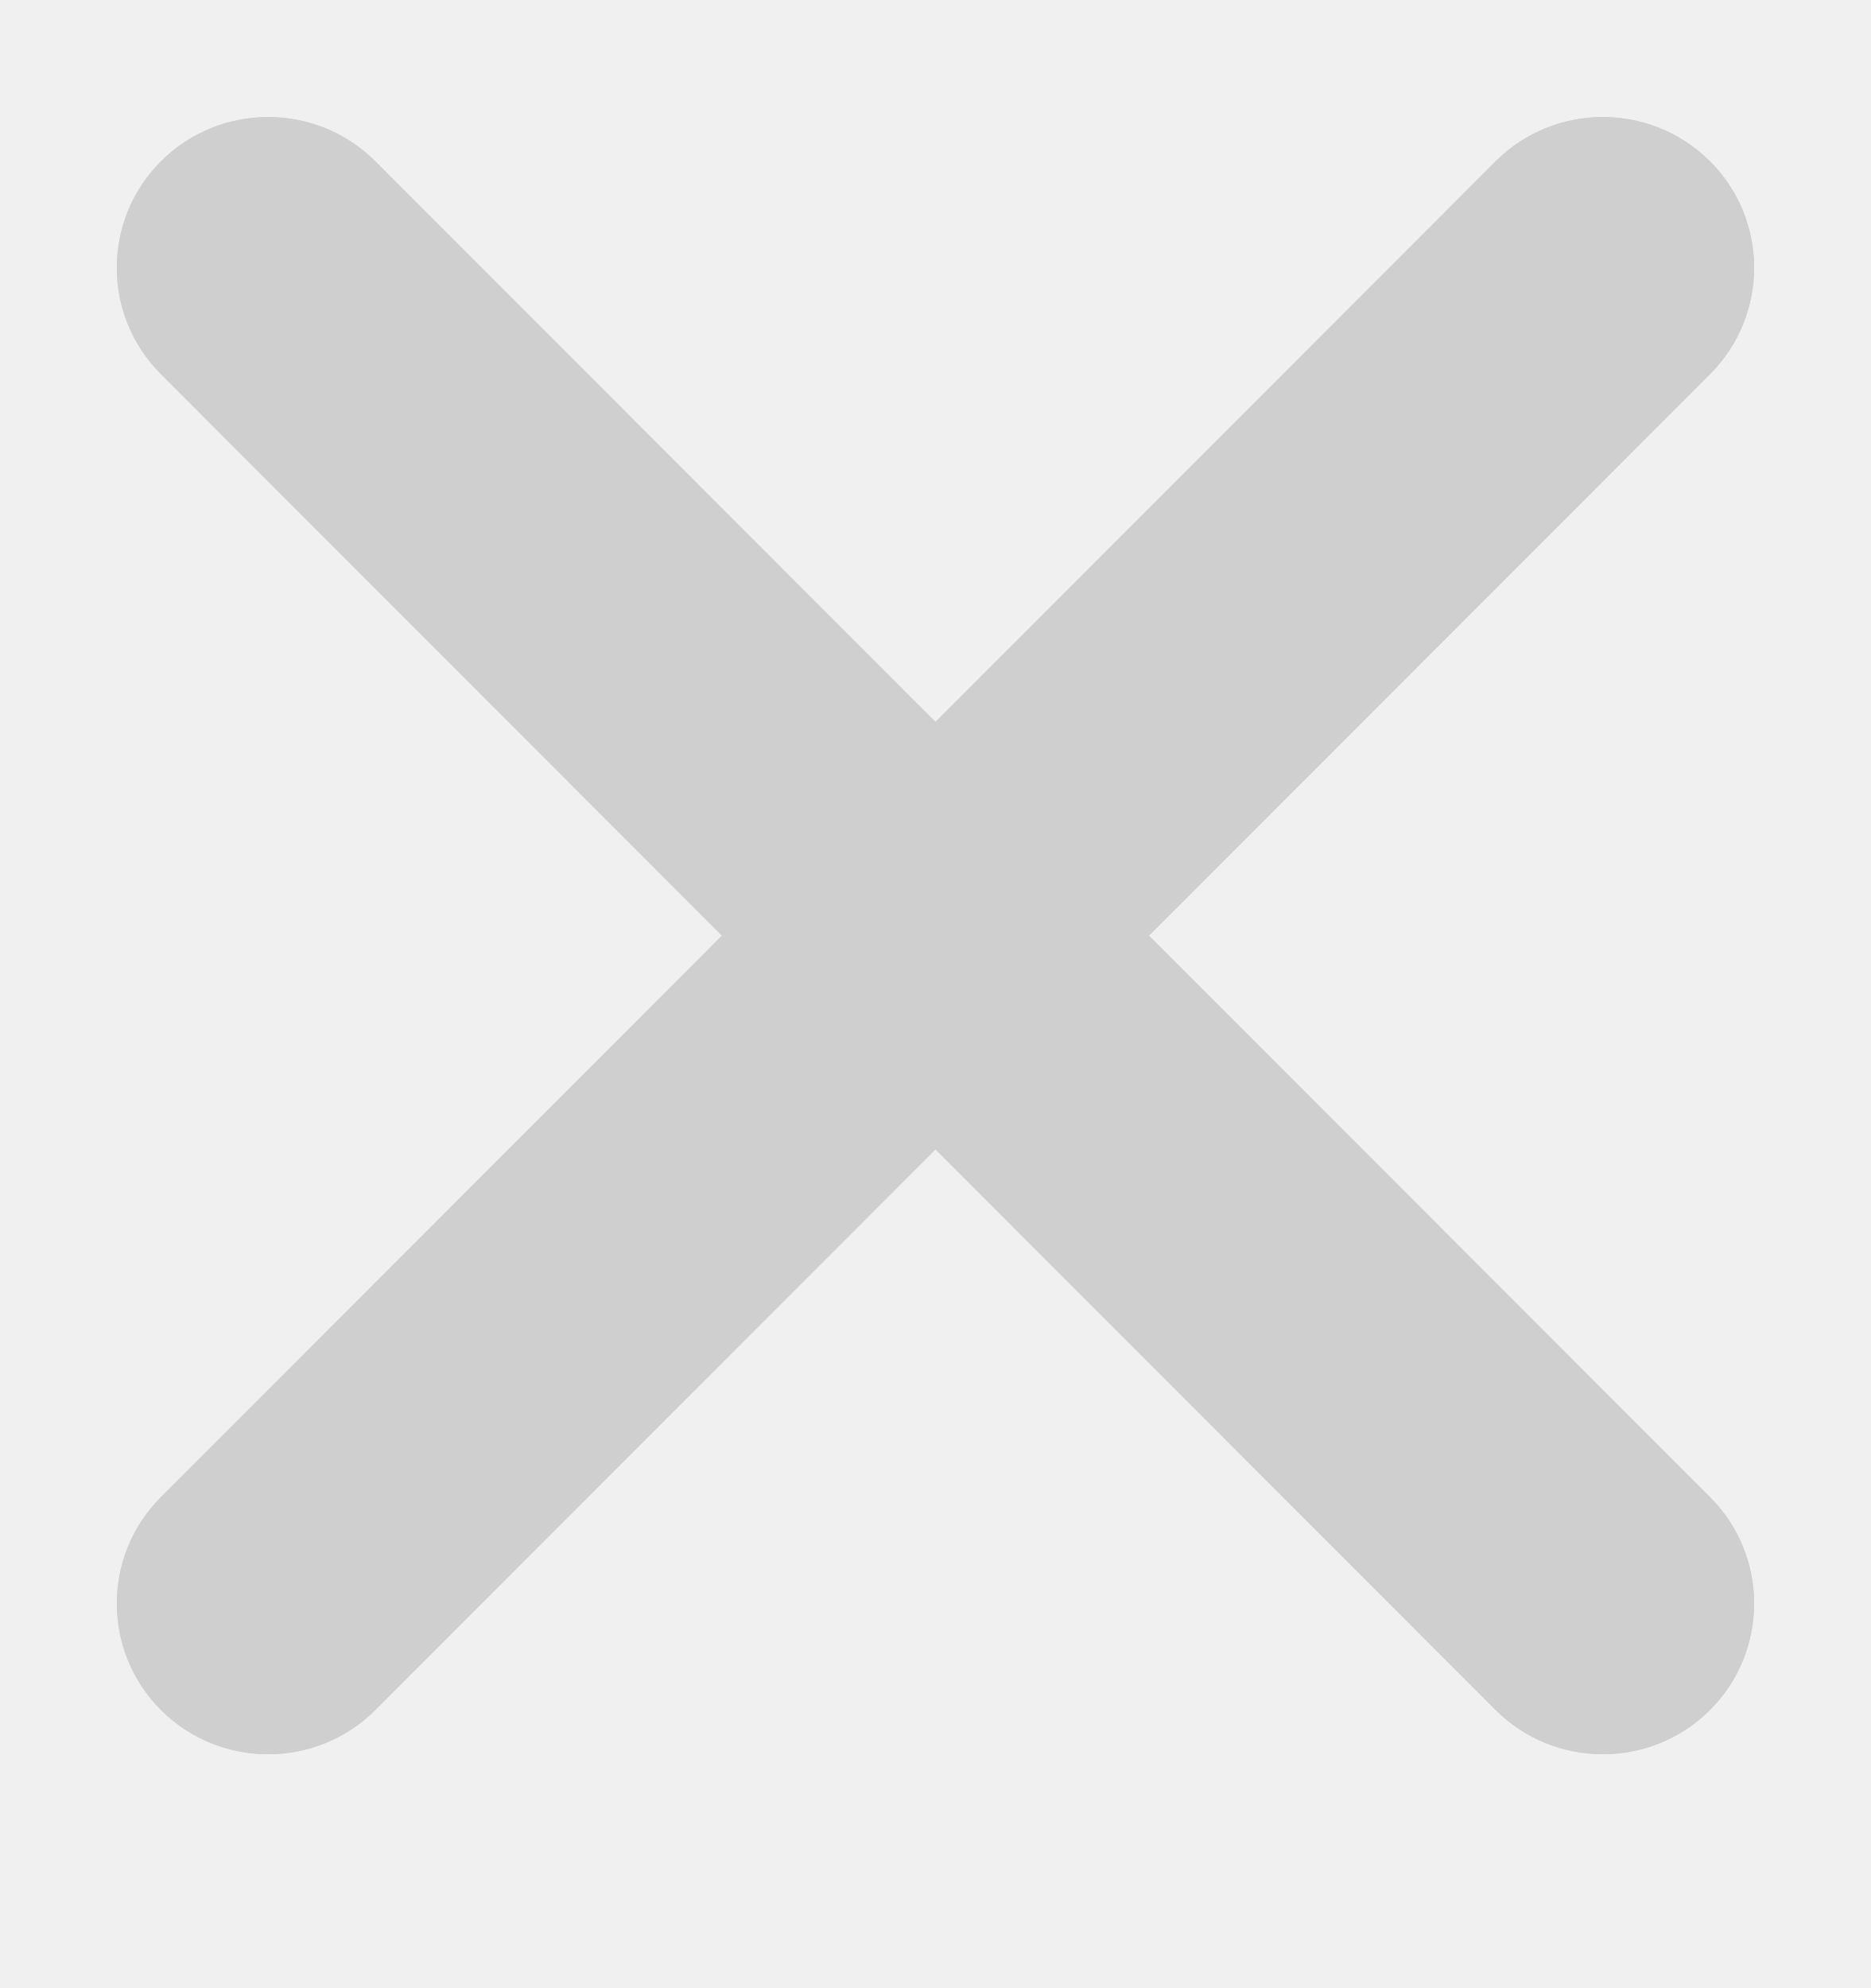
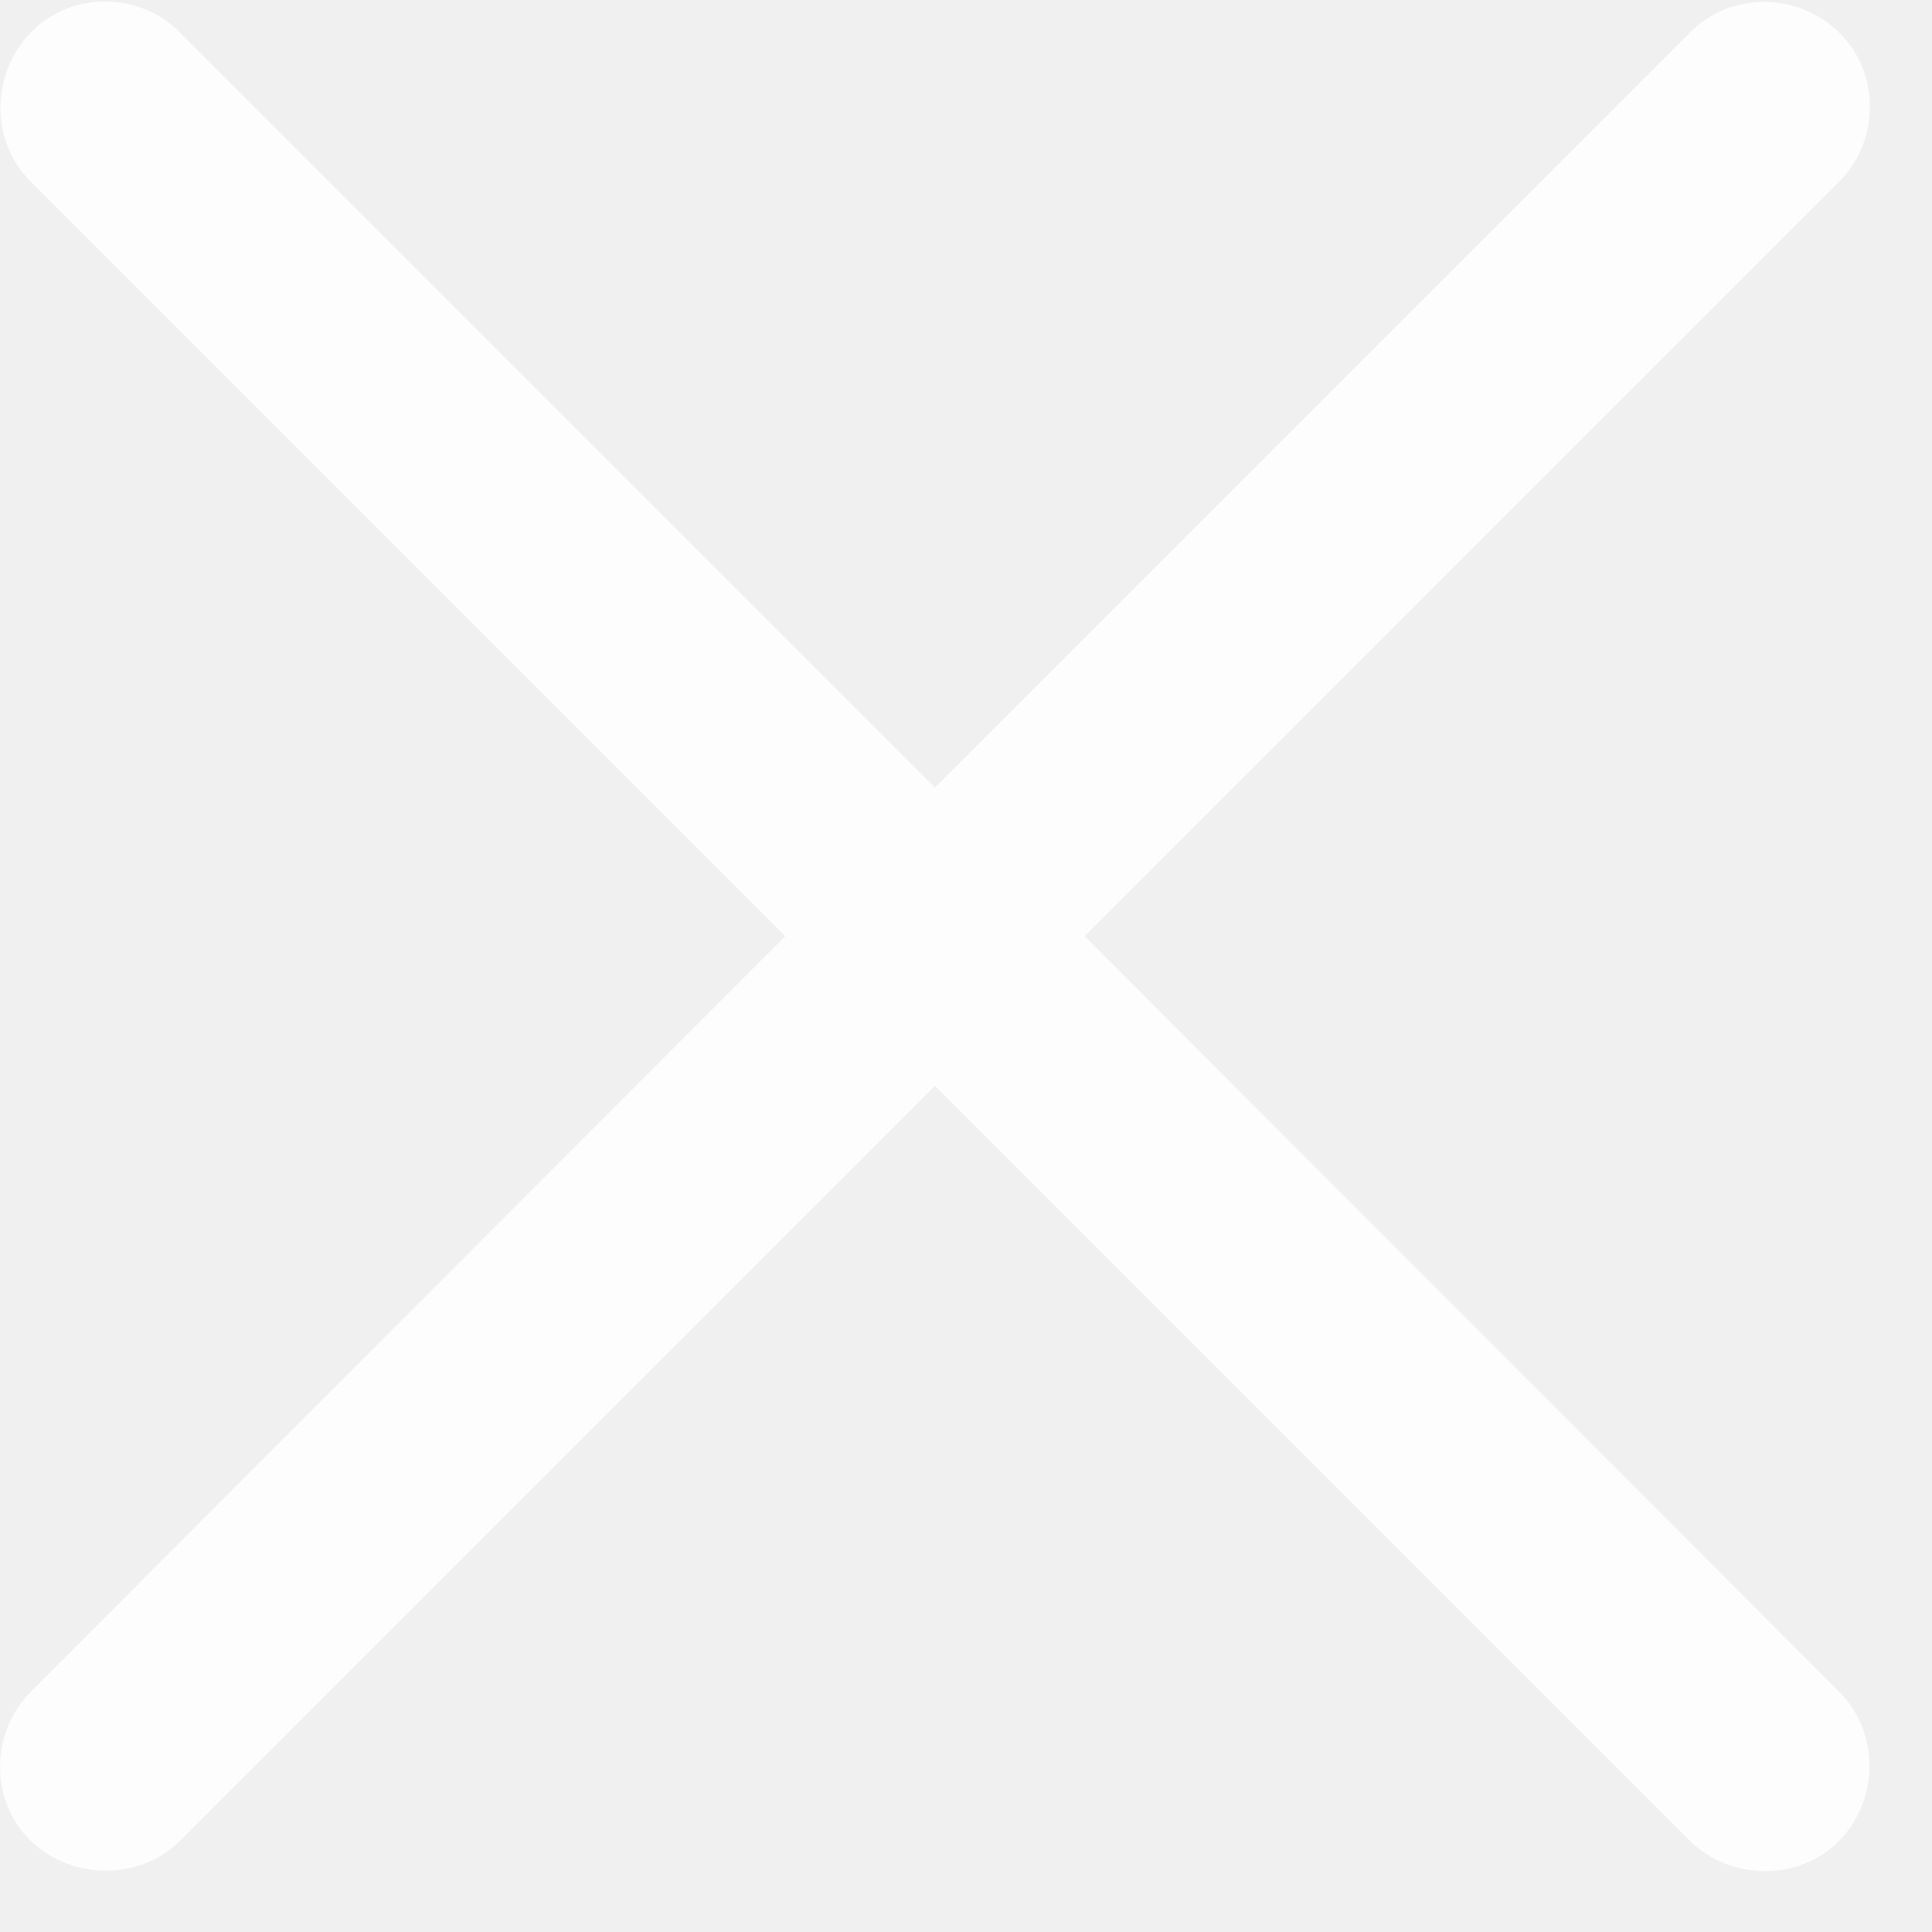
- <svg xmlns="http://www.w3.org/2000/svg" width="16" height="17" viewBox="0 0 16 17" fill="none">
-   <path d="M1.38 1.376C1.887 0.874 2.707 0.876 3.211 1.381L14.624 12.803C15.128 13.307 15.126 14.124 14.62 14.626C14.113 15.128 13.293 15.126 12.789 14.621L1.376 3.199C0.872 2.695 0.874 1.878 1.38 1.376Z" fill="#CFCFCF" />
-   <path d="M1.38 14.626C1.887 15.128 2.707 15.126 3.211 14.621L14.624 3.199C15.128 2.694 15.126 1.878 14.62 1.376C14.113 0.874 13.293 0.876 12.789 1.381L1.376 12.803C0.872 13.307 0.874 14.123 1.38 14.626Z" fill="#CFCFCF" />
-   <path d="M1.38 1.376C1.887 0.874 2.707 0.876 3.211 1.381L14.624 12.803C15.128 13.307 15.126 14.124 14.62 14.626C14.113 15.128 13.293 15.126 12.789 14.621L1.376 3.199C0.872 2.695 0.874 1.878 1.38 1.376Z" fill="#CFCFCF" />
-   <path d="M1.38 14.626C1.887 15.128 2.707 15.126 3.211 14.621L14.624 3.199C15.128 2.694 15.126 1.878 14.62 1.376C14.113 0.874 13.293 0.876 12.789 1.381L1.376 12.803C0.872 13.307 0.874 14.123 1.38 14.626Z" fill="#CFCFCF" />
+ <svg xmlns="http://www.w3.org/2000/svg" width="16" height="16" viewBox="0 0 16 16" fill="none">
+   <g clip-path="url(#clip0_102_31)">
+     <path d="M0.253 15.243C0.594 15.575 1.161 15.575 1.493 15.243L7.743 8.993L13.993 15.243C14.325 15.575 14.901 15.585 15.233 15.243C15.565 14.901 15.565 14.345 15.233 14.012L8.983 7.753L15.233 1.503C15.565 1.171 15.575 0.604 15.233 0.272C14.891 -0.07 14.325 -0.07 13.993 0.272L7.743 6.522L1.493 0.272C1.161 -0.07 0.585 -0.079 0.253 0.272C-0.079 0.614 -0.079 1.171 0.253 1.503L6.503 7.753L0.253 14.012C-0.079 14.345 -0.089 14.911 0.253 15.243Z" fill="white" fill-opacity="0.85" />
+   </g>
+   <defs>
+     <clipPath id="clip0_102_31">
+       <rect width="15.486" height="15.496" fill="white" />
+     </clipPath>
+   </defs>
</svg>
